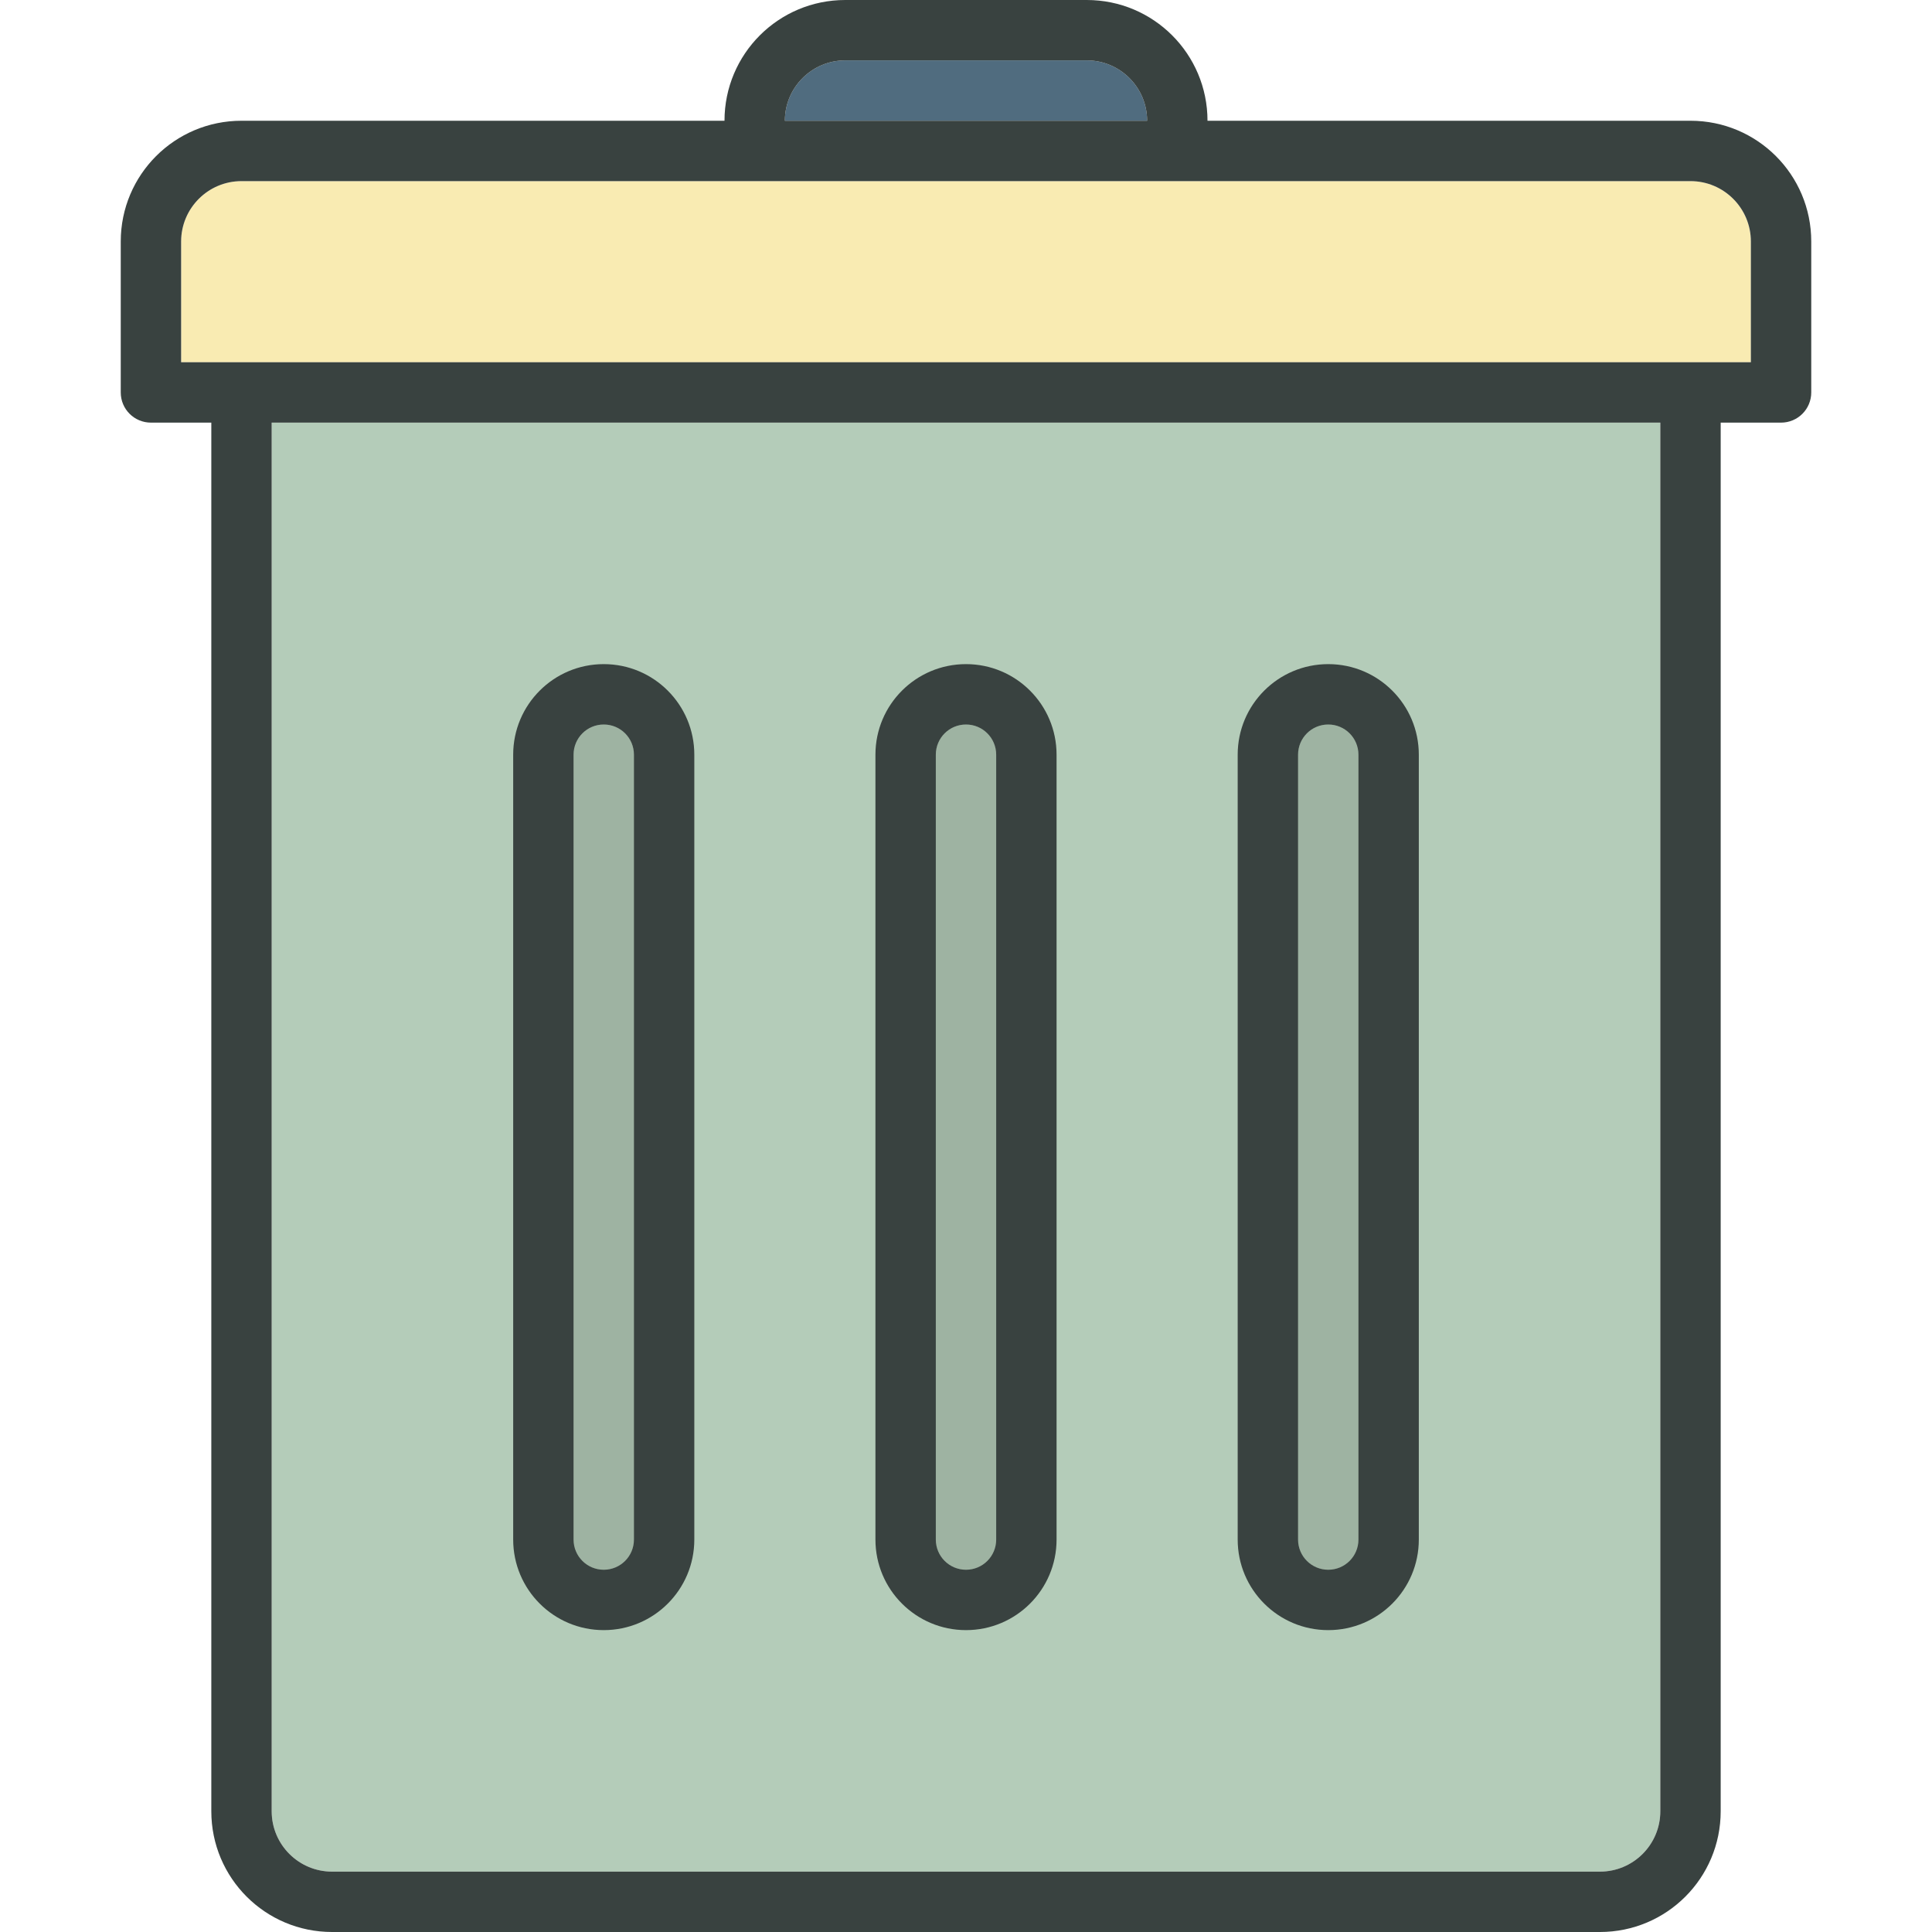
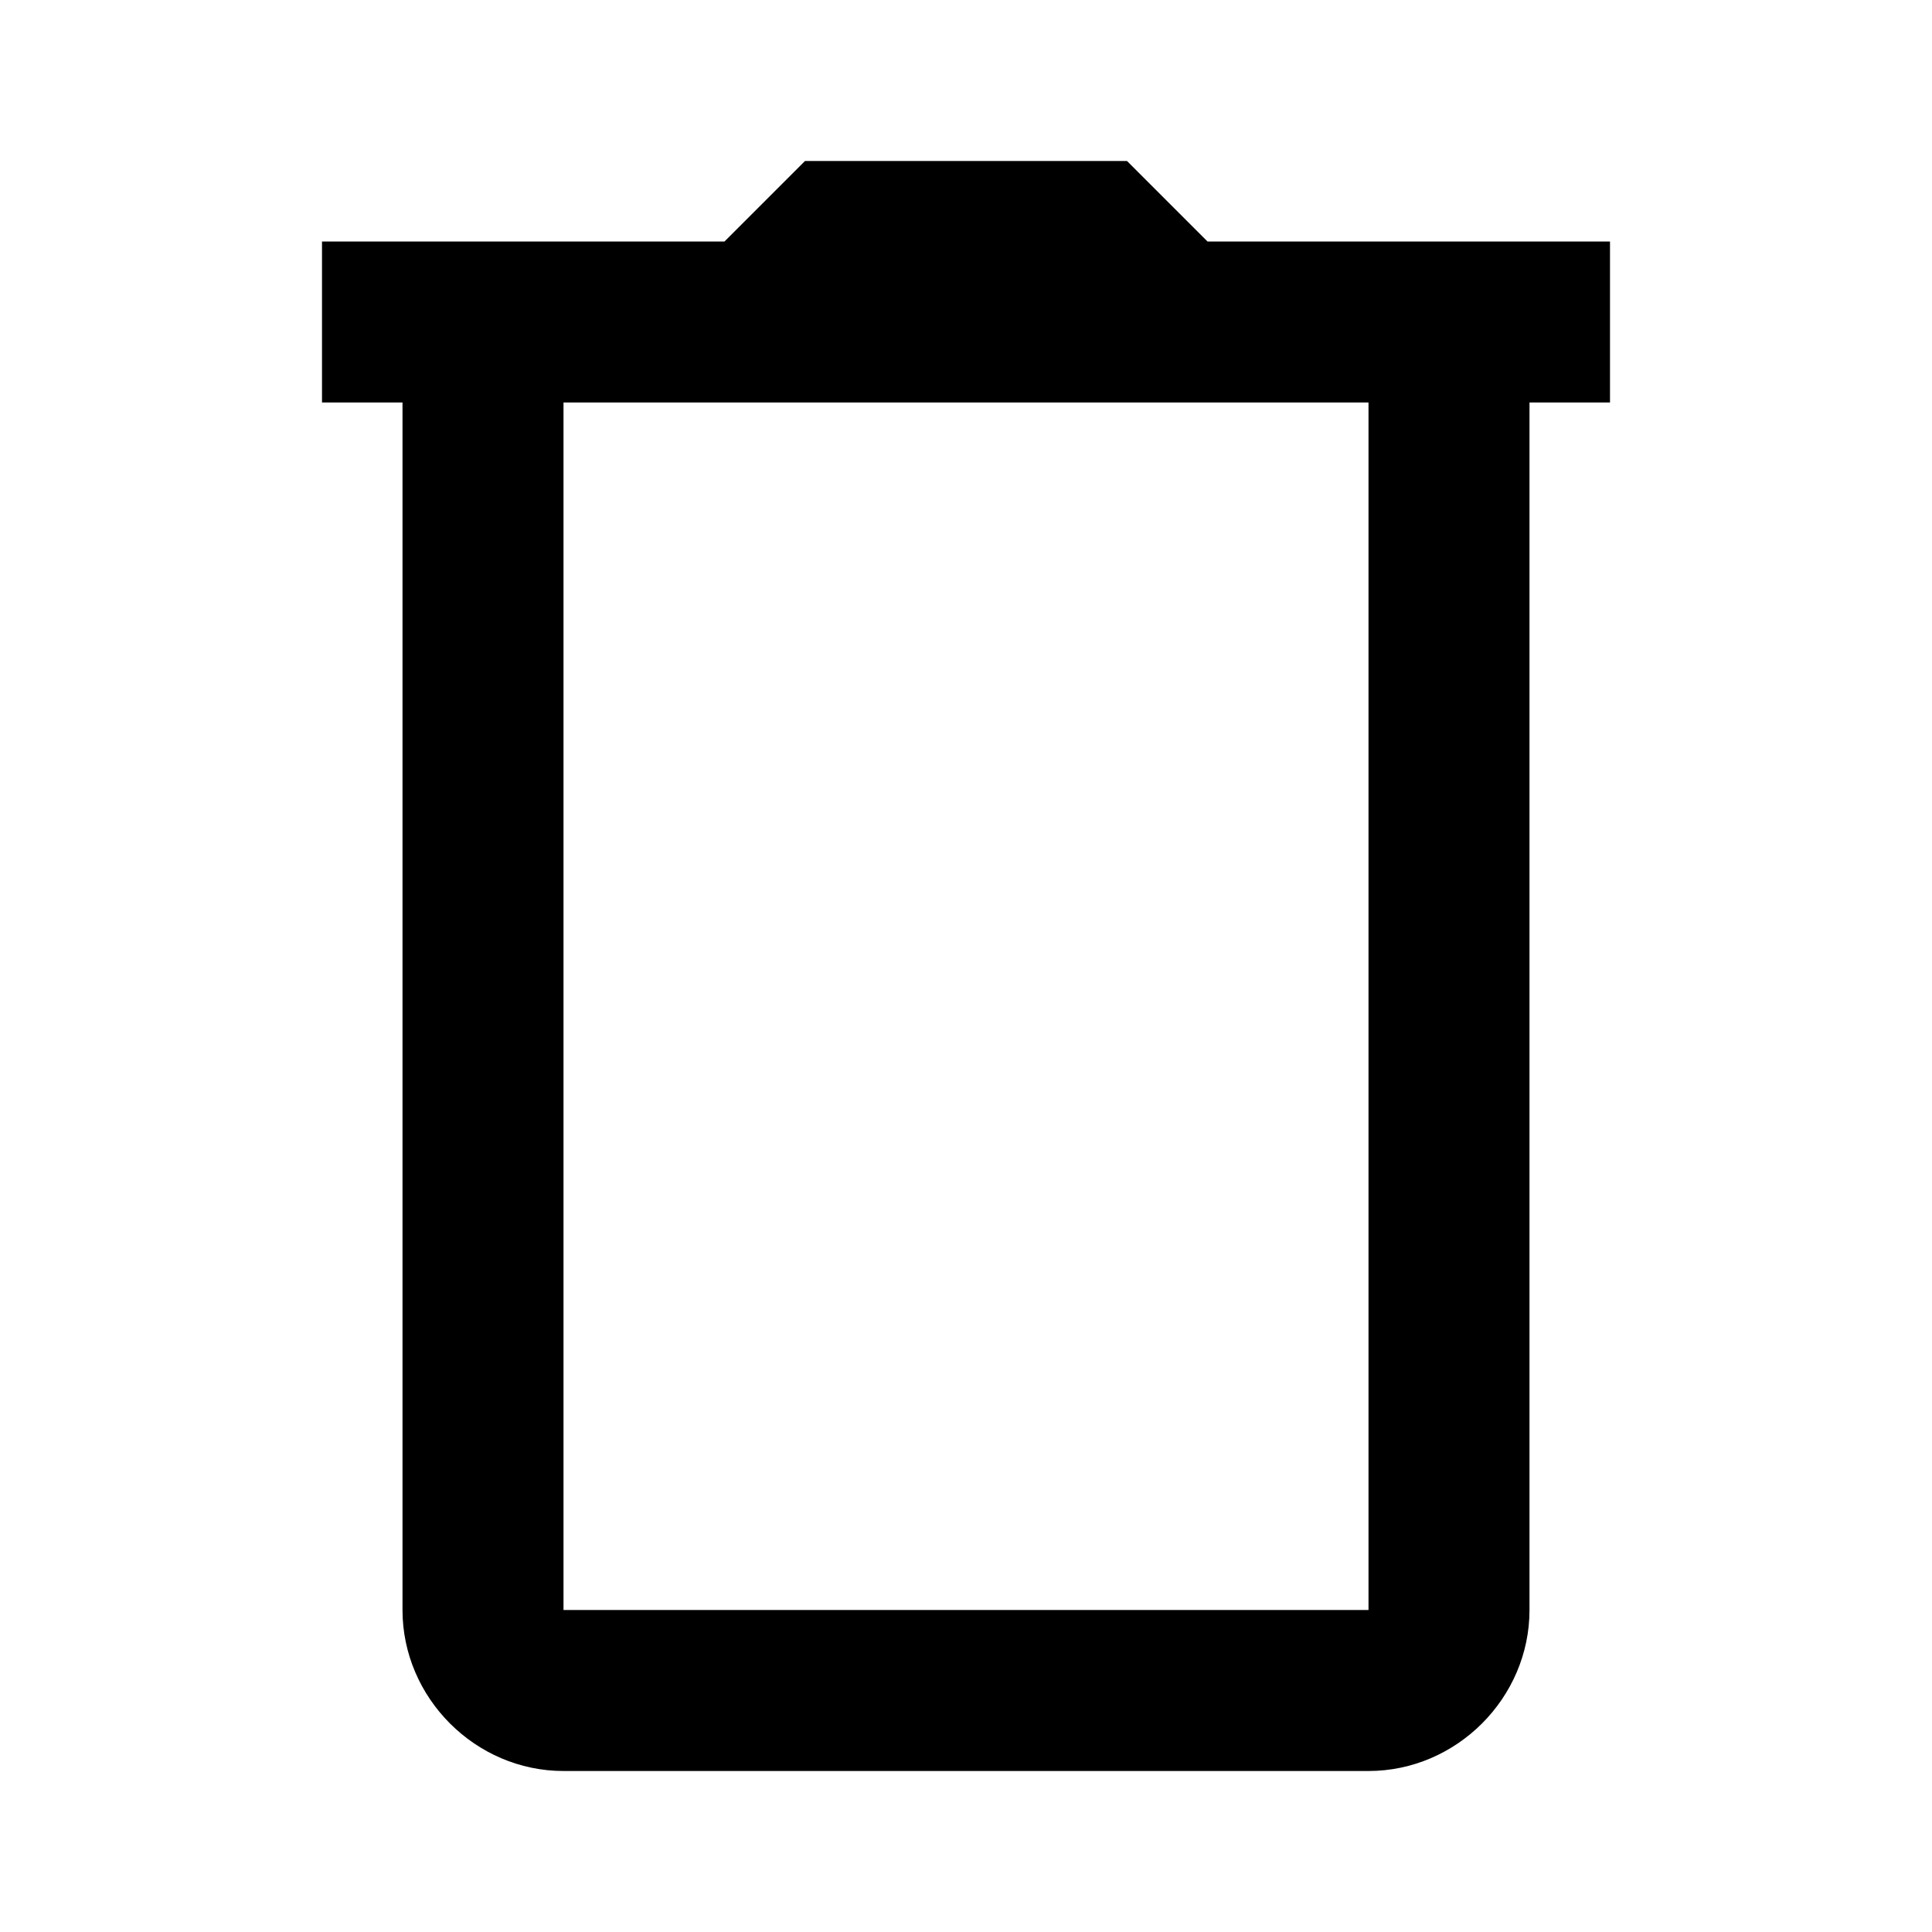
- <svg xmlns="http://www.w3.org/2000/svg" version="1.0" id="Layer_1" width="800px" height="800px" viewBox="0 0 64 64" enable-background="new 0 0 64 64" xml:space="preserve">
-   <g>
-     <path fill="#B4CCB9" d="M55,60c0,1.104-0.896,2-2,2H11c-1.104,0-2-0.896-2-2V14h46V60z" />
-     <g>
-       <path fill="#F9EBB2" d="M56,6H8C6.896,6,6,6.896,6,8v4h52V8C58,6.896,57.104,6,56,6z" />
-     </g>
-     <path fill="#506C7F" d="M36,2h-8c-1.104,0-2,0.896-2,2h12C38,2.896,37.104,2,36,2z" />
-     <g>
-       <path fill="#394240" d="M56,4H40c0-2.211-1.789-4-4-4h-8c-2.211,0-4,1.789-4,4H8C5.789,4,4,5.789,4,8v5c0,0.553,0.447,1,1,1h2v46    c0,2.211,1.789,4,4,4h42c2.211,0,4-1.789,4-4V14h2c0.553,0,1-0.447,1-1V8C60,5.789,58.211,4,56,4z M28,2h8c1.104,0,2,0.896,2,2H26    C26,2.896,26.896,2,28,2z M55,60c0,1.104-0.896,2-2,2H11c-1.104,0-2-0.896-2-2V14h46V60z M58,12H6V8c0-1.104,0.896-2,2-2h48    c1.104,0,2,0.896,2,2V12z" />
-       <path fill="#394240" d="M20,54c1.657,0,3-1.343,3-3V25c0-1.657-1.343-3-3-3s-3,1.343-3,3v26C17,52.657,18.343,54,20,54z M19,25    c0-0.553,0.447-1,1-1s1,0.447,1,1v26c0,0.553-0.447,1-1,1s-1-0.447-1-1V25z" />
-       <path fill="#394240" d="M32,54c1.657,0,3-1.343,3-3V25c0-1.657-1.343-3-3-3s-3,1.343-3,3v26C29,52.657,30.343,54,32,54z M31,25    c0-0.553,0.447-1,1-1s1,0.447,1,1v26c0,0.553-0.447,1-1,1s-1-0.447-1-1V25z" />
-       <path fill="#394240" d="M44,54c1.657,0,3-1.343,3-3V25c0-1.657-1.343-3-3-3s-3,1.343-3,3v26C41,52.657,42.343,54,44,54z M43,25    c0-0.553,0.447-1,1-1s1,0.447,1,1v26c0,0.553-0.447,1-1,1s-1-0.447-1-1V25z" />
-     </g>
-     <g opacity="0.15">
-       <path fill="#231F20" d="M20,24c-0.553,0-1,0.447-1,1v26c0,0.553,0.447,1,1,1s1-0.447,1-1V25C21,24.447,20.553,24,20,24z" />
-       <path fill="#231F20" d="M32,24c-0.553,0-1,0.447-1,1v26c0,0.553,0.447,1,1,1s1-0.447,1-1V25C33,24.447,32.553,24,32,24z" />
-       <path fill="#231F20" d="M44,24c-0.553,0-1,0.447-1,1v26c0,0.553,0.447,1,1,1s1-0.447,1-1V25C45,24.447,44.553,24,44,24z" />
-     </g>
-   </g>
+ <svg xmlns="http://www.w3.org/2000/svg" viewBox="0 0 24 24" width="24px" height="24px">
+   <path d="M 10 2 L 9 3 L 5 3 L 4 3 L 4 5 L 5 5 L 5 20 C 5 21.093 5.907 22 7 22 L 17 22 C 18.093 22 19 21.093 19 20 L 19 5 L 20 5 L 20 3 L 19 3 L 18 3 L 15 3 L 14 2 L 10 2 z M 7 5 L 17 5 L 17 20 L 7 20 L 7 5 z" />
</svg>
